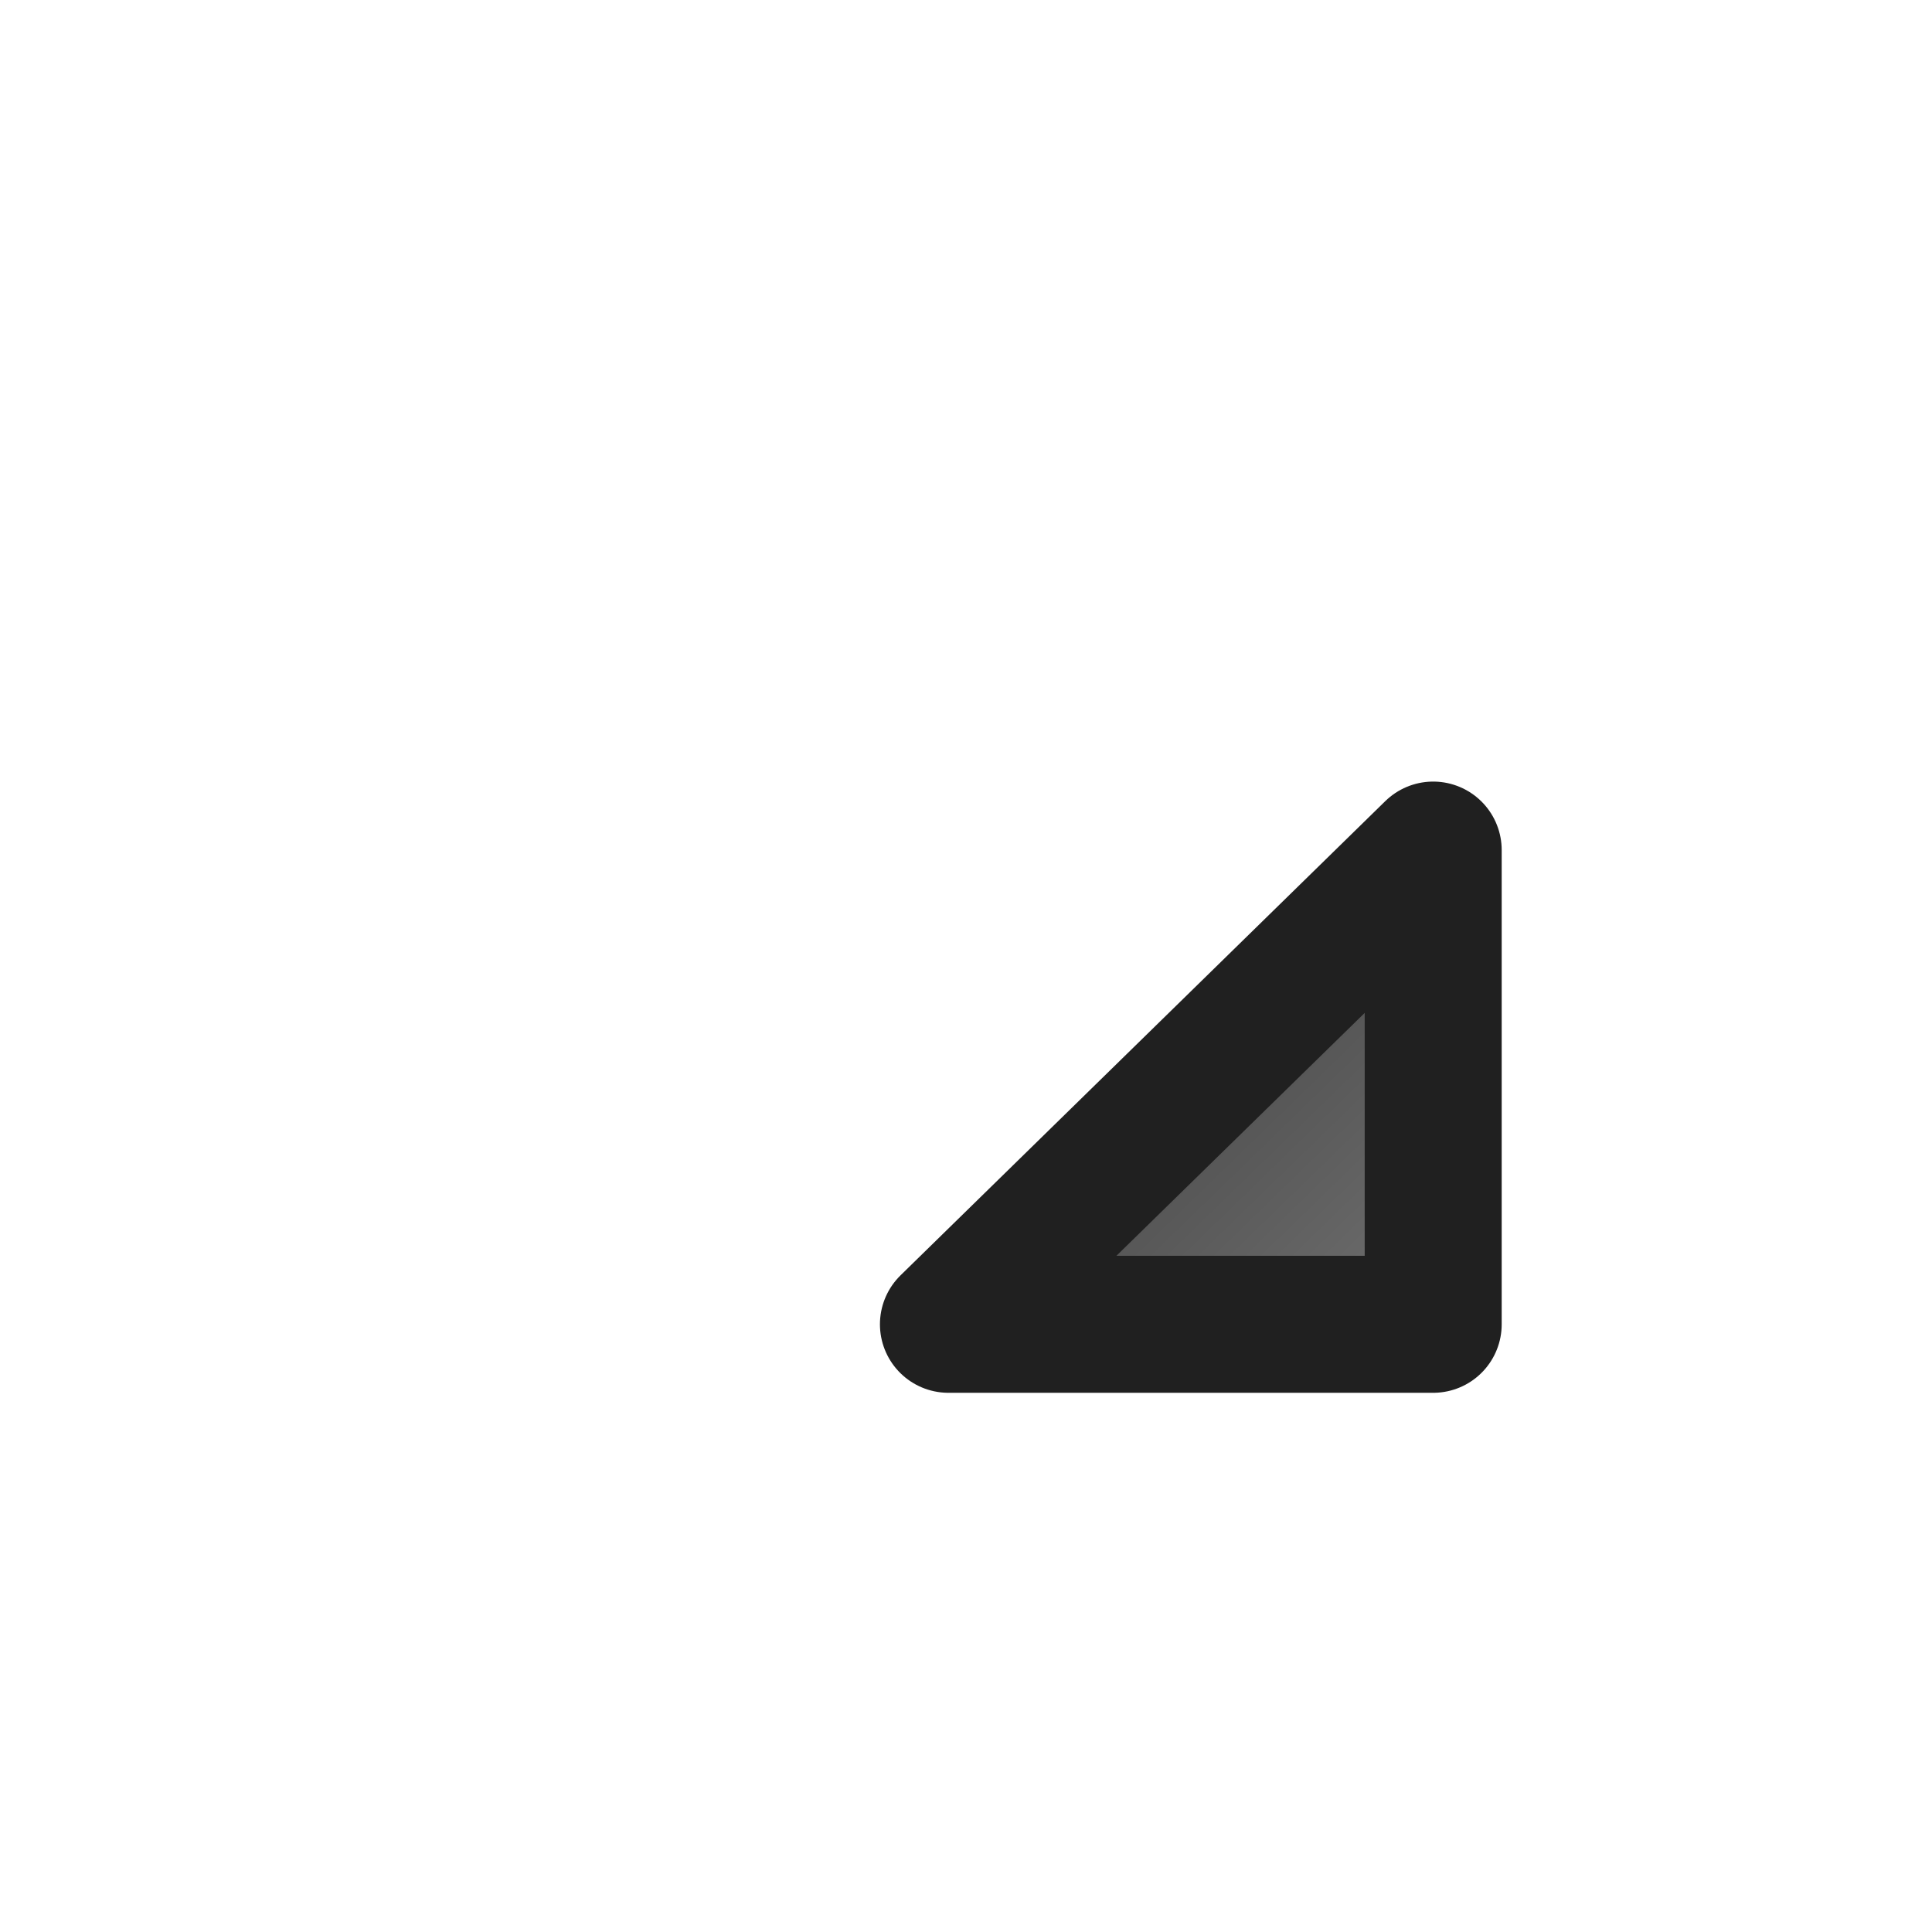
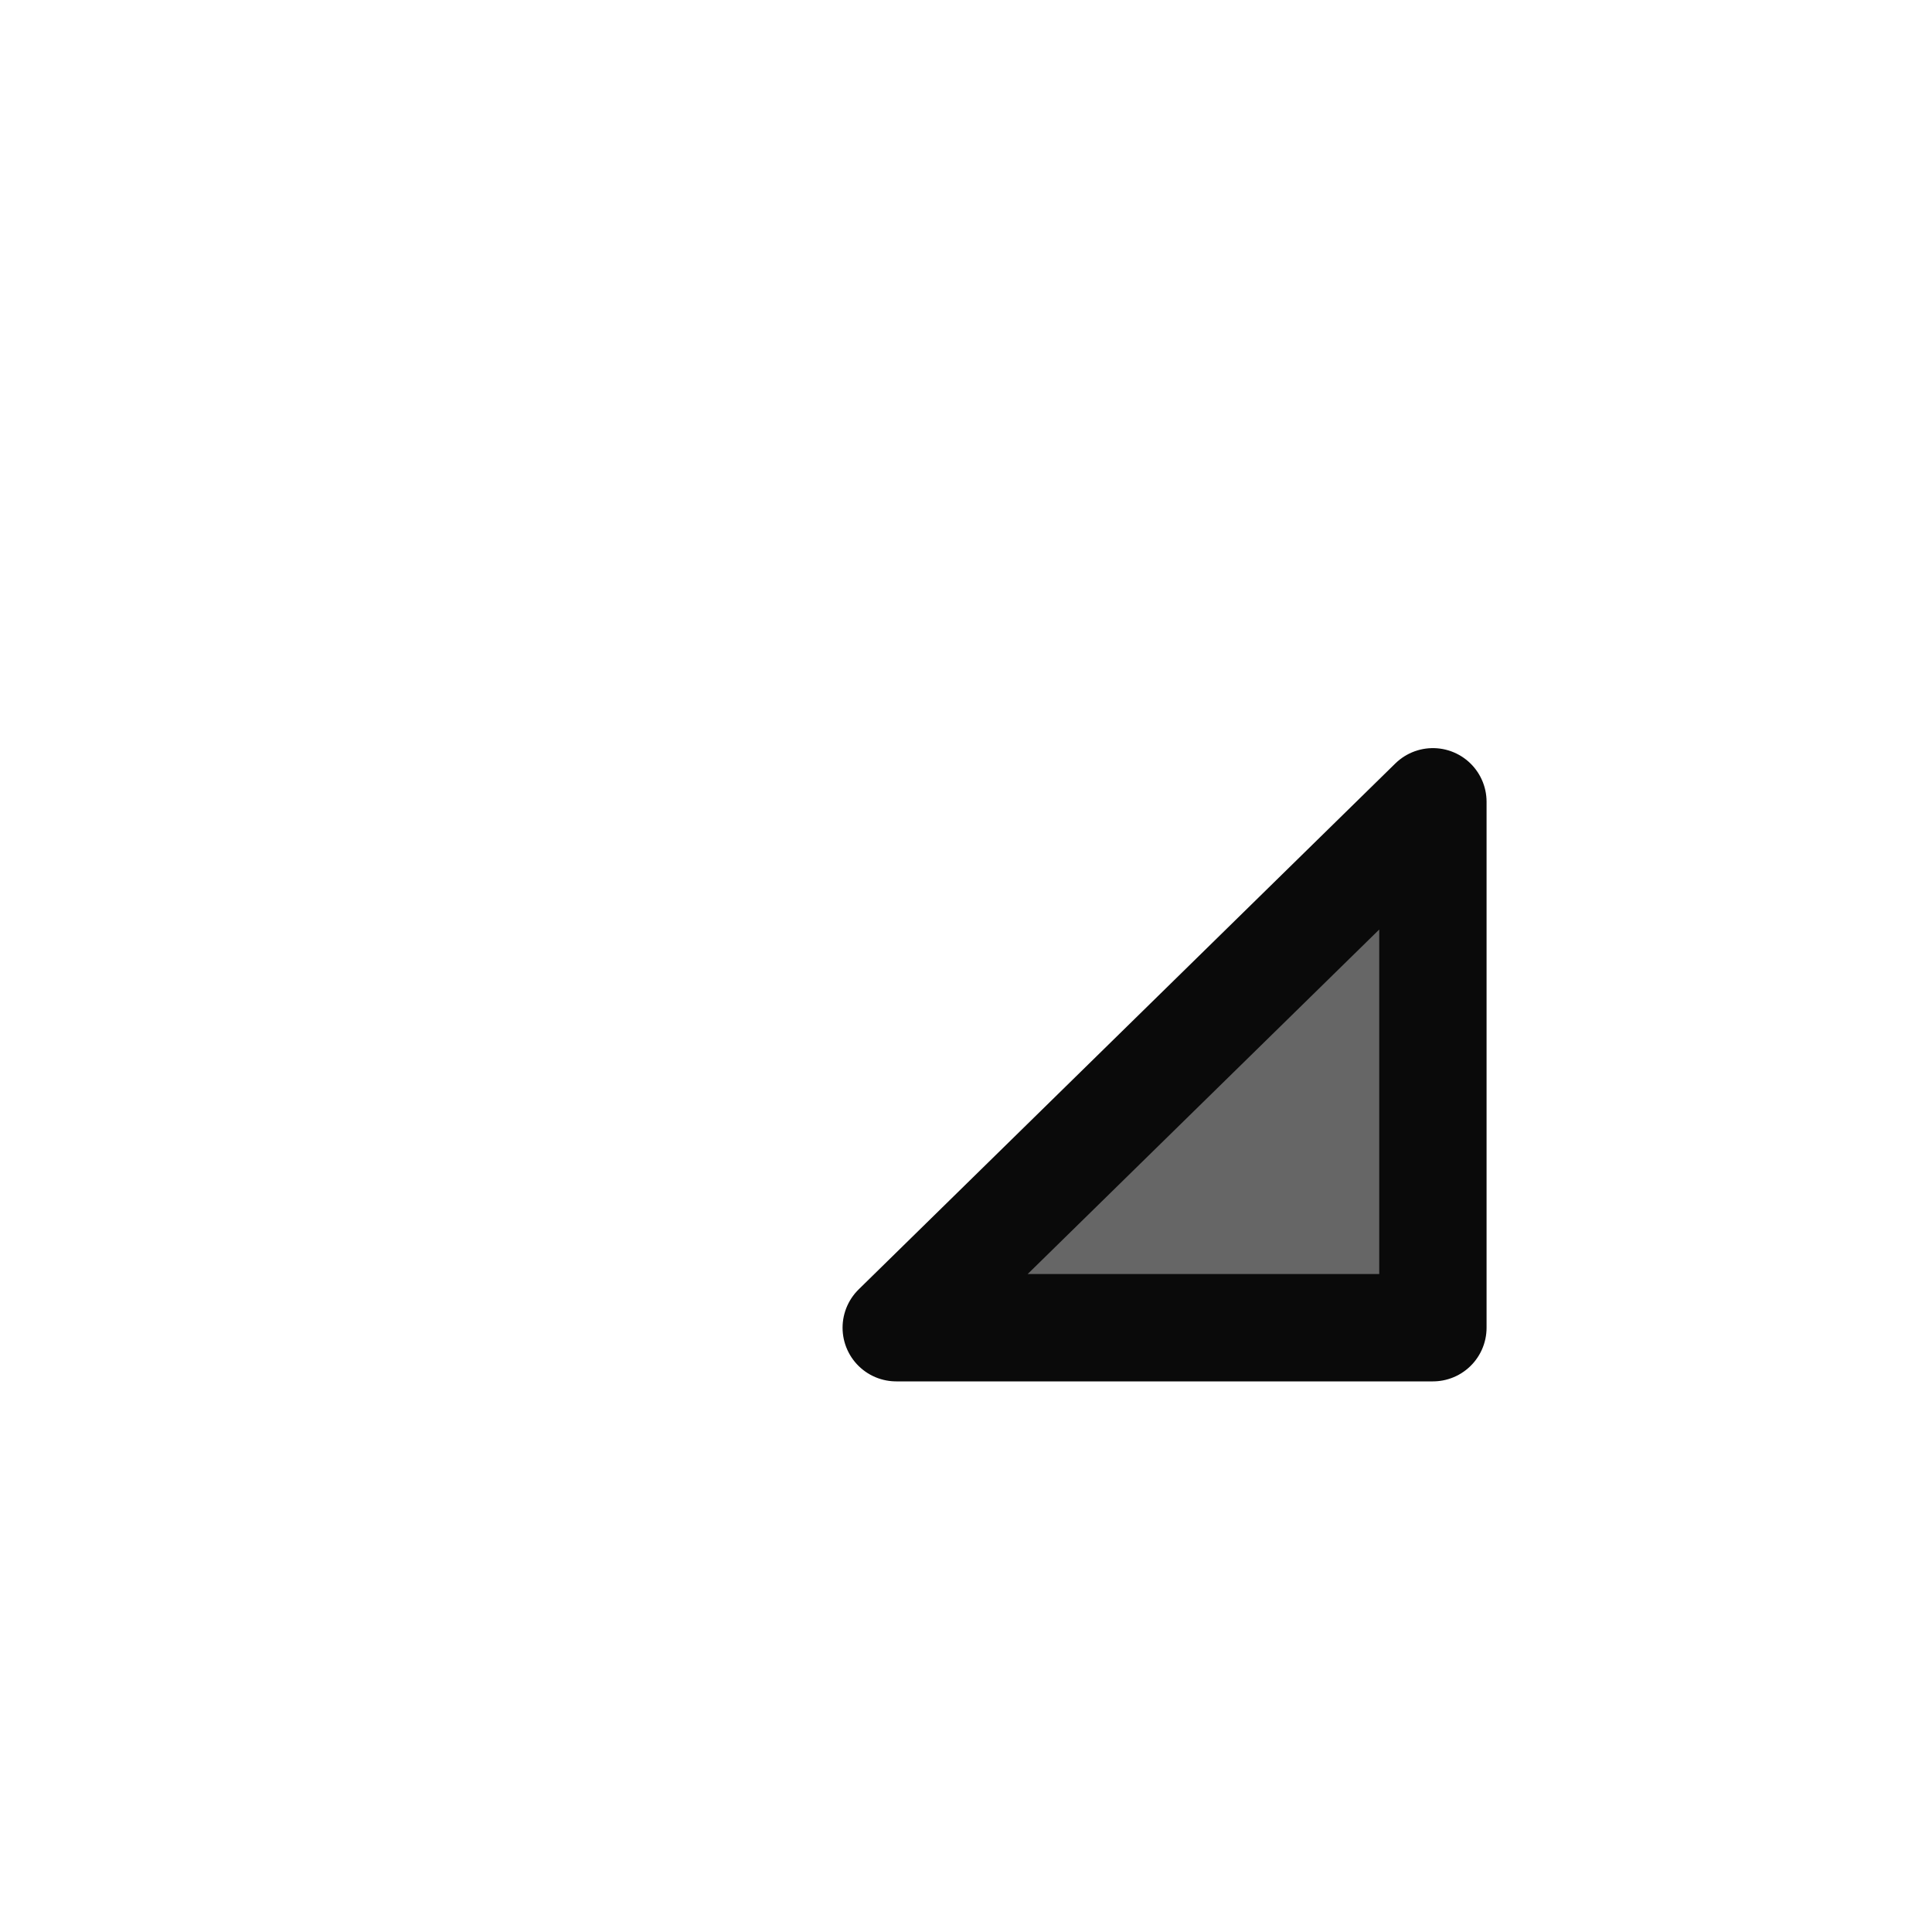
- <svg xmlns="http://www.w3.org/2000/svg" width="11" height="11" viewBox="0 0 11 11">
-   <linearGradient id="face" x1="0" y1="0" x2="1" y2="1">
-     <stop stop-color="#323232" />
-     <stop offset="1" stop-color="#707070" />
-   </linearGradient>
-   <path d="M4.5 6.9 9.1 2.4v4.5z" transform="translate(2.7 3.4) scale(.6)" fill="url(#face)" stroke="#202020" stroke-width="1.3" stroke-linejoin="round" />
+ <svg xmlns="http://www.w3.org/2000/svg" width="18" height="18" viewBox="0 0 18 18">
+   <path d="M8.35 12.37 13.35 7.47V12.37Z" fill="#666666" stroke="#0a0a0a" stroke-width="1" stroke-linejoin="round" />
</svg>
